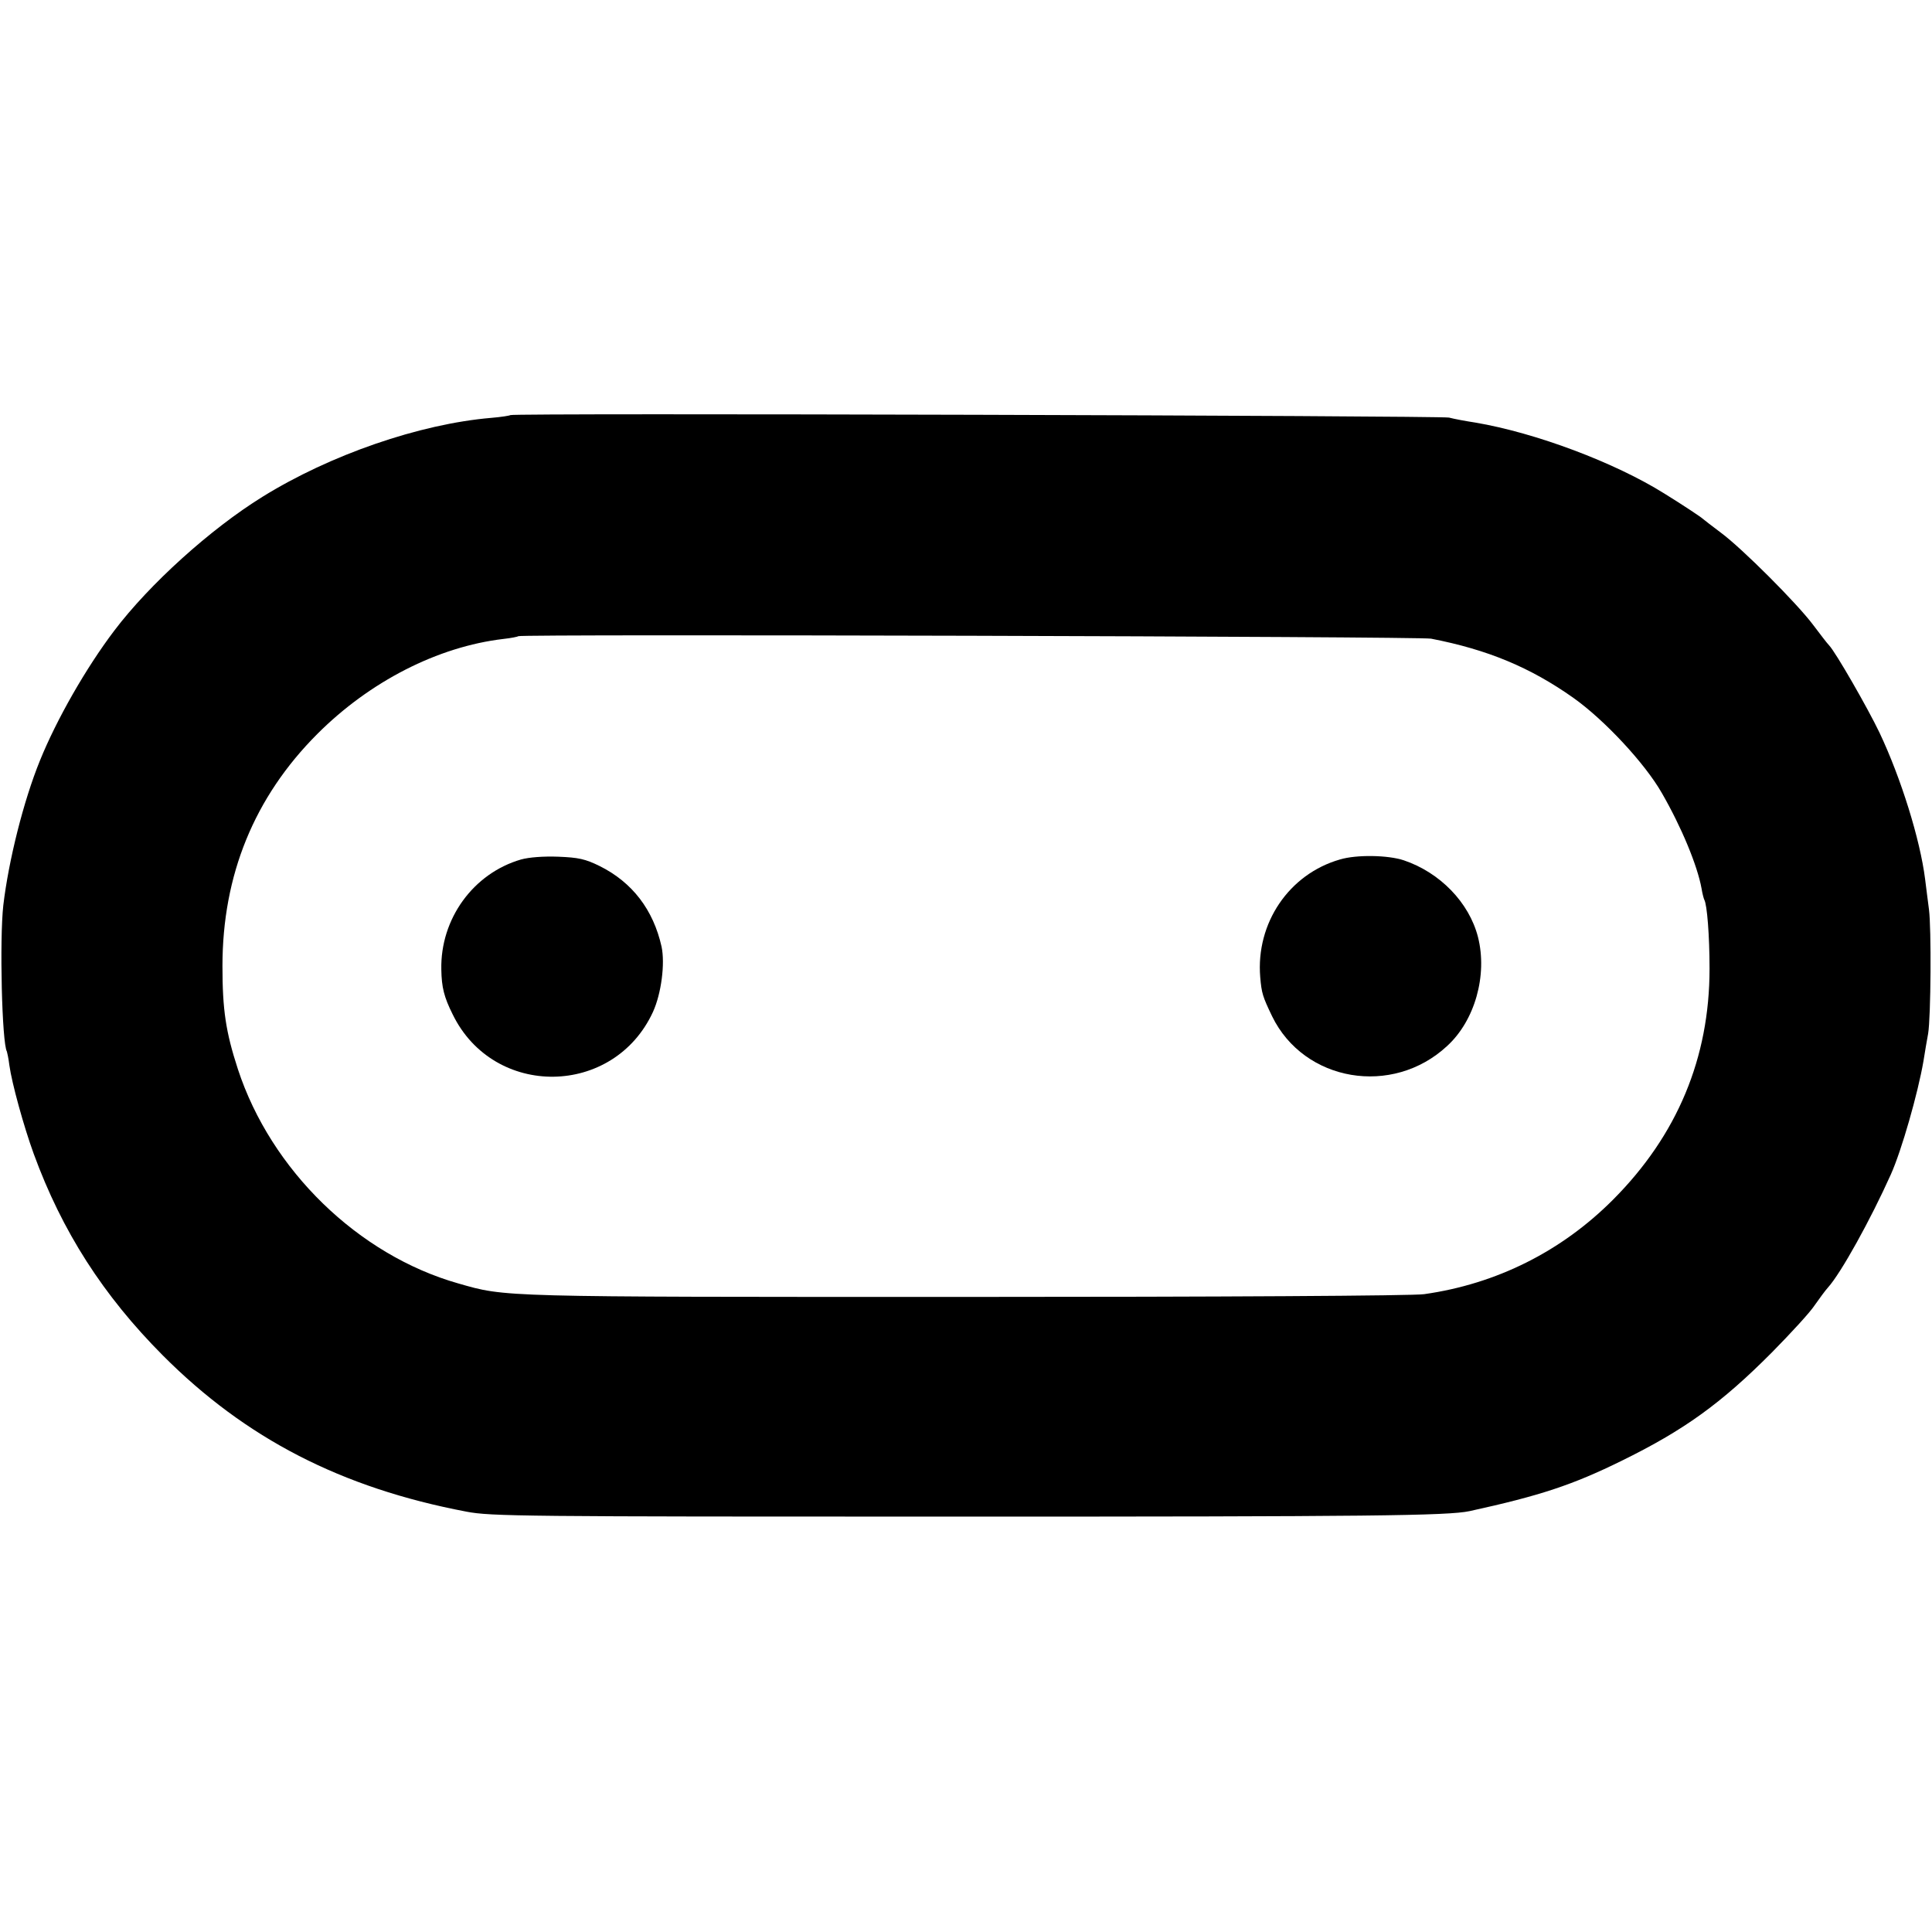
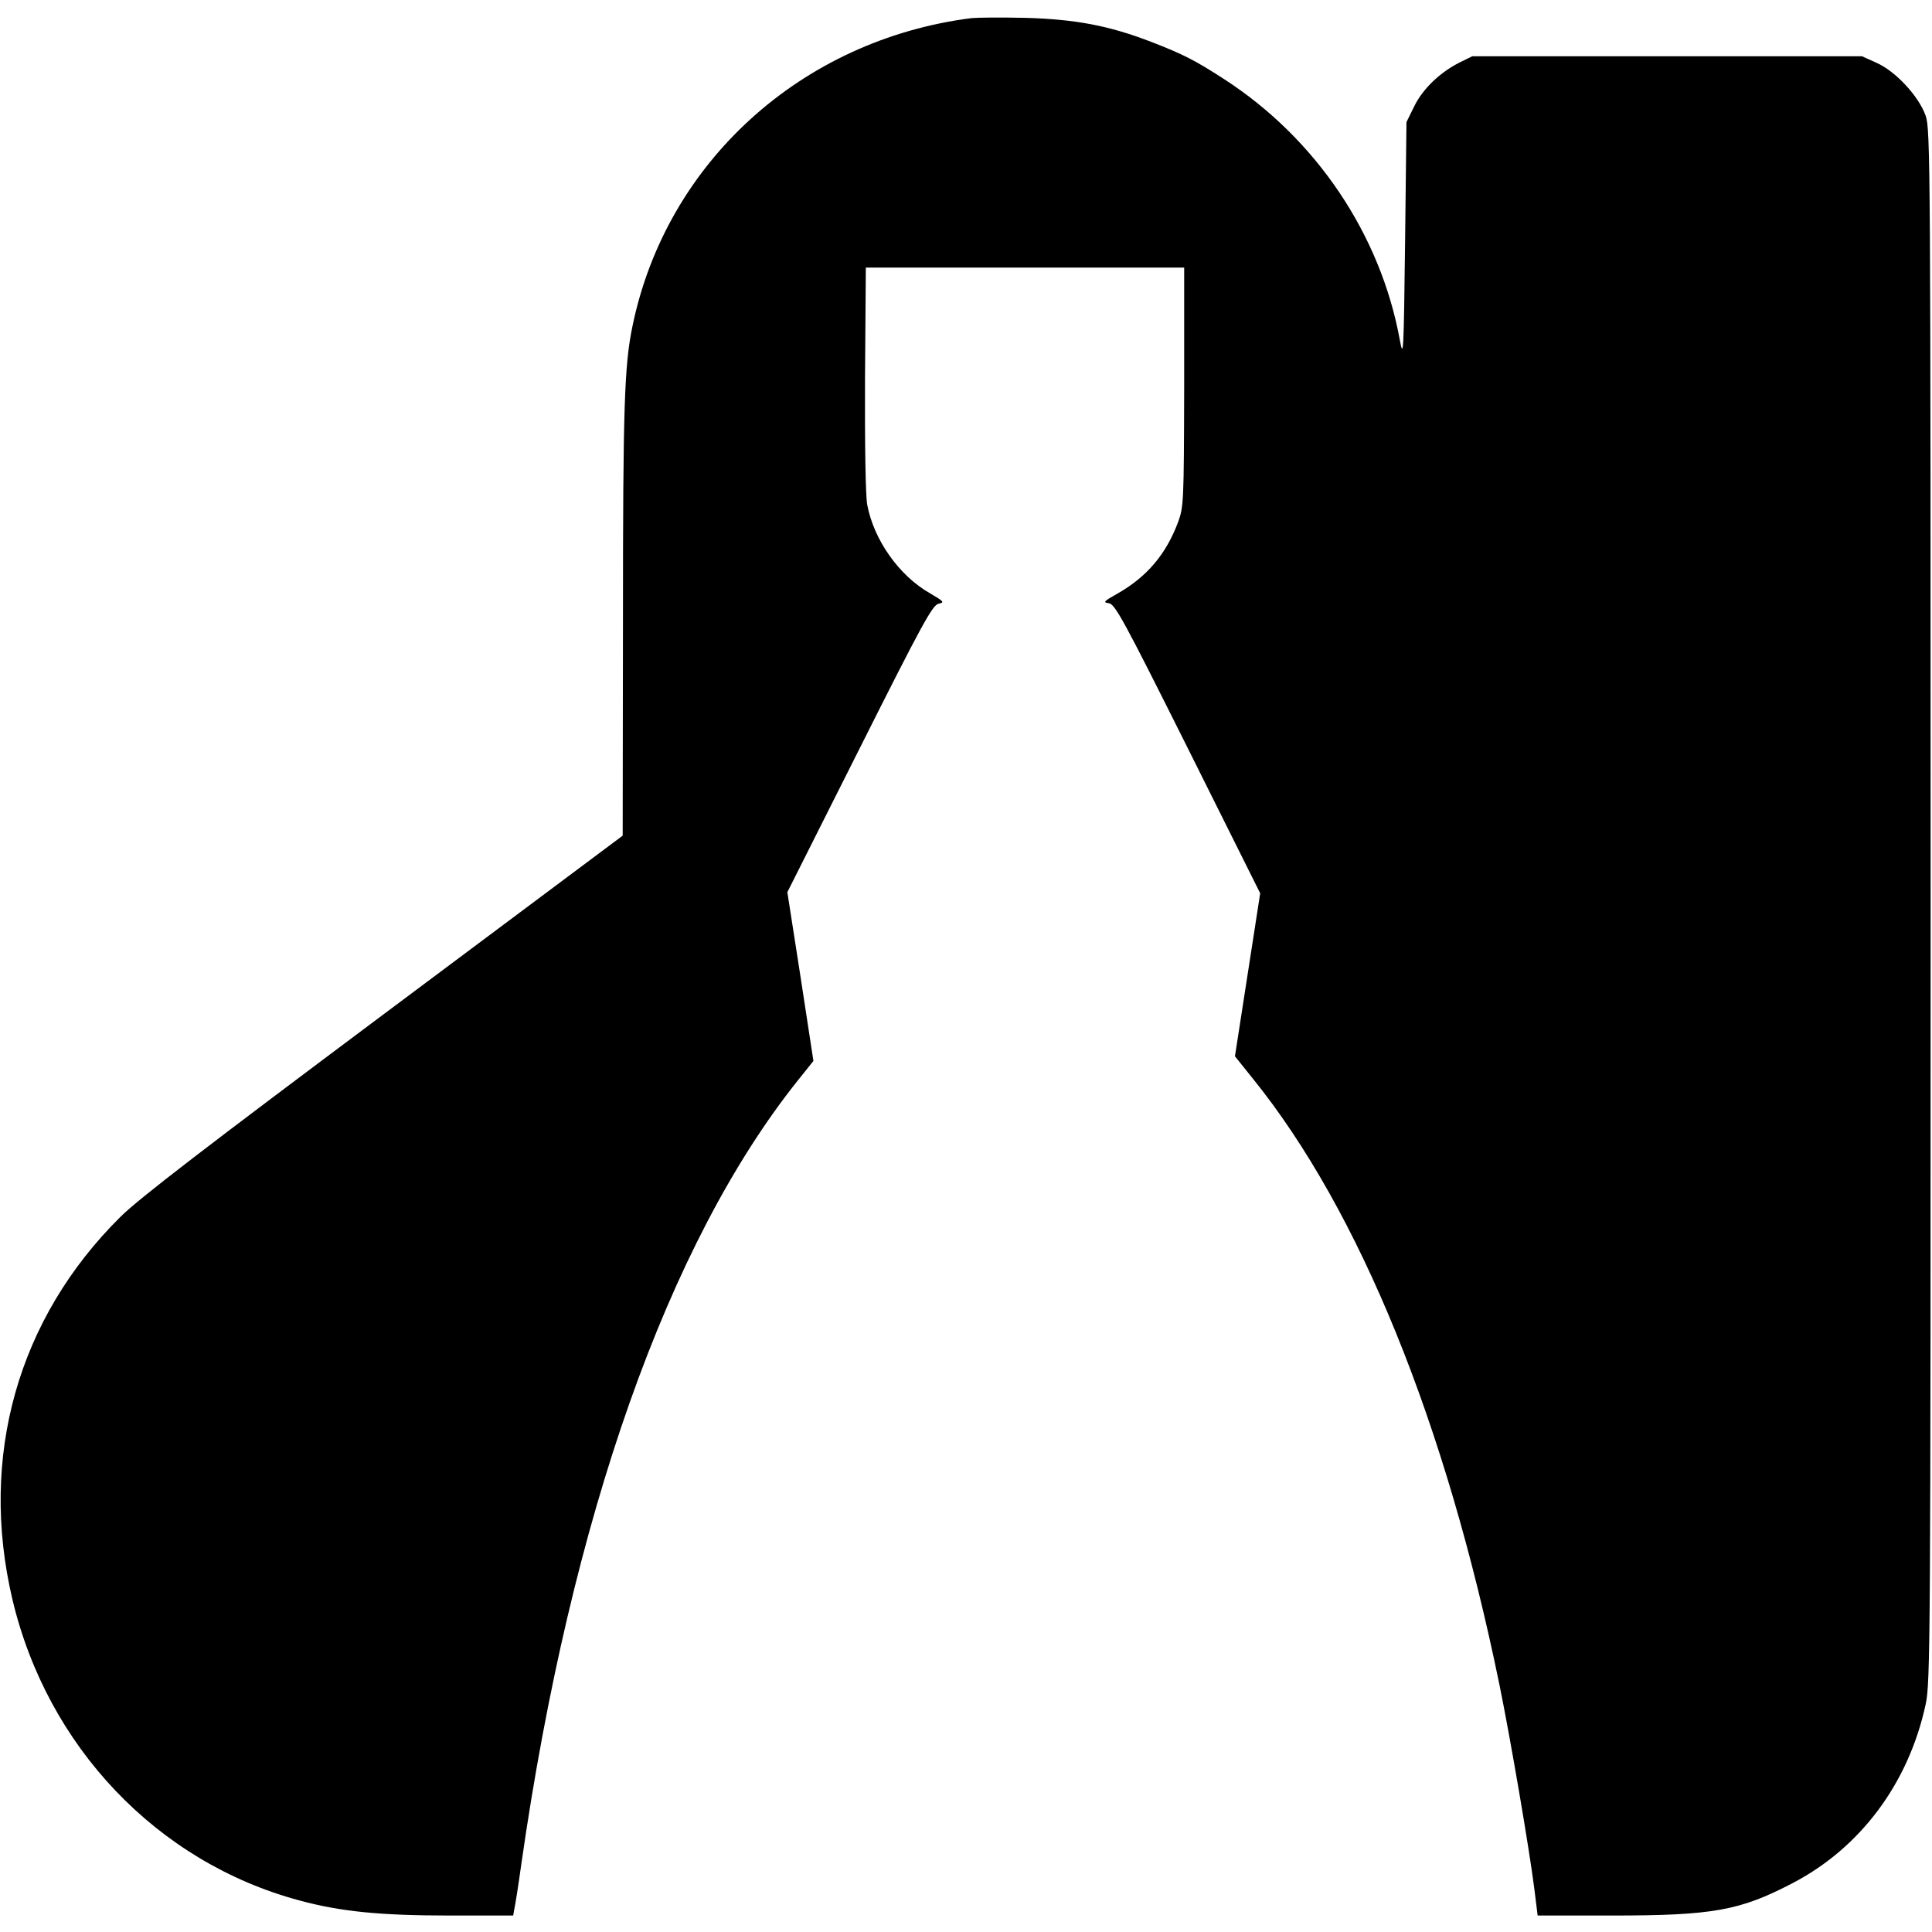
- <svg xmlns="http://www.w3.org/2000/svg" version="1.0" width="700pt" height="700pt" viewBox="0 0 700 700" preserveAspectRatio="xMidYMid meet">
-   <g transform="translate(0,700) scale(0.1,-0.1)" fill="#000000" stroke="none">
-     <path d="M1849 5496 c-2 -2 -33 -7 -69 -10 -260 -22 -584 -134 -829 -286 -189 -117 -410 -317 -537 -485 -103 -136 -209 -322 -269 -470 -60 -147 -114 -364 -133 -525 -14 -124 -5 -500 13 -530 1 -3 6 -25 9 -50 9 -65 52 -221 88 -320 103 -282 252 -514 468 -731 300 -301 647 -480 1100 -566 89 -17 197 -18 1780 -18 1495 0 1776 3 1855 20 256 56 373 95 550 182 226 111 360 207 545 393 69 70 139 146 155 171 17 24 38 53 48 64 47 52 154 245 228 410 39 87 98 294 118 410 5 33 13 78 17 100 10 61 12 382 3 450 -4 33 -11 83 -14 110 -18 143 -87 365 -165 530 -42 88 -159 292 -183 317 -7 7 -32 40 -57 73 -58 78 -259 279 -335 335 -33 25 -62 47 -65 50 -6 6 -69 48 -140 92 -179 112 -466 220 -685 257 -33 5 -76 13 -95 18 -36 7 -3393 17 -3401 9z m3336 -810 c206 -40 359 -104 515 -214 113 -80 260 -238 321 -345 71 -123 129 -263 144 -346 3 -19 8 -37 10 -41 10 -17 19 -129 19 -250 0 -323 -117 -603 -349 -836 -187 -188 -423 -306 -685 -343 -37 -6 -745 -10 -1660 -10 -1702 0 -1665 -1 -1840 49 -362 103 -678 410 -798 776 -44 135 -56 215 -56 374 0 329 115 612 344 841 190 190 436 316 674 344 28 3 52 8 54 10 9 8 3265 -1 3307 -9z" />
-     <path d="M1888 3886 c-173 -50 -293 -215 -289 -399 1 -64 10 -100 41 -162 149 -306 584 -300 726 9 30 66 44 174 31 236 -30 134 -106 233 -224 292 -53 26 -77 31 -150 34 -54 2 -106 -2 -135 -10z" />
-     <path d="M4855 3886 c-185 -53 -305 -231 -289 -426 5 -59 9 -71 43 -142 116 -238 436 -292 634 -108 101 92 147 257 112 395 -32 125 -138 234 -269 278 -57 19 -171 21 -231 3z" />
+ <svg xmlns="http://www.w3.org/2000/svg" version="1.0" width="704pt" height="704pt" viewBox="0 0 704 704" preserveAspectRatio="xMidYMid meet">
+   <g transform="translate(0,704) scale(0.1,-0.1)" fill="#000000" stroke="none">
+     <path d="M3540 6974 c-620 -79 -1112 -526 -1235 -1121 -30 -143 -35 -293 -35 -1078 l-1 -780 -870 -650 c-642 -480 -894 -673 -960 -739 -374 -370 -516 -874 -394 -1393 127 -538 528 -959 1046 -1098 151 -41 296 -55 549 -55 l230 0 4 23 c3 12 15 87 26 167 181 1263 534 2261 1008 2854 l56 70 -47 307 -48 308 263 523 c227 452 266 524 288 528 23 5 20 8 -31 38 -113 64 -205 195 -229 323 -6 33 -9 216 -8 459 l3 405 580 0 580 0 0 -435 c-1 -421 -2 -437 -22 -492 -44 -118 -114 -200 -221 -261 -50 -28 -54 -32 -32 -35 23 -3 52 -56 289 -530 l263 -527 -46 -297 -46 -297 65 -81 c389 -482 703 -1253 899 -2210 39 -191 107 -587 127 -743 l12 -97 272 0 c366 0 465 18 655 117 249 129 425 365 487 653 17 81 18 211 18 2910 0 2721 -1 2827 -18 2878 -25 71 -109 162 -179 193 l-53 24 -710 0 -710 0 -47 -23 c-71 -36 -134 -96 -165 -160 l-28 -57 -5 -435 c-5 -406 -6 -430 -19 -360 -70 385 -305 735 -641 952 -105 68 -148 90 -264 135 -155 60 -279 83 -461 88 -88 2 -176 1 -195 -1z" />
  </g>
</svg>
